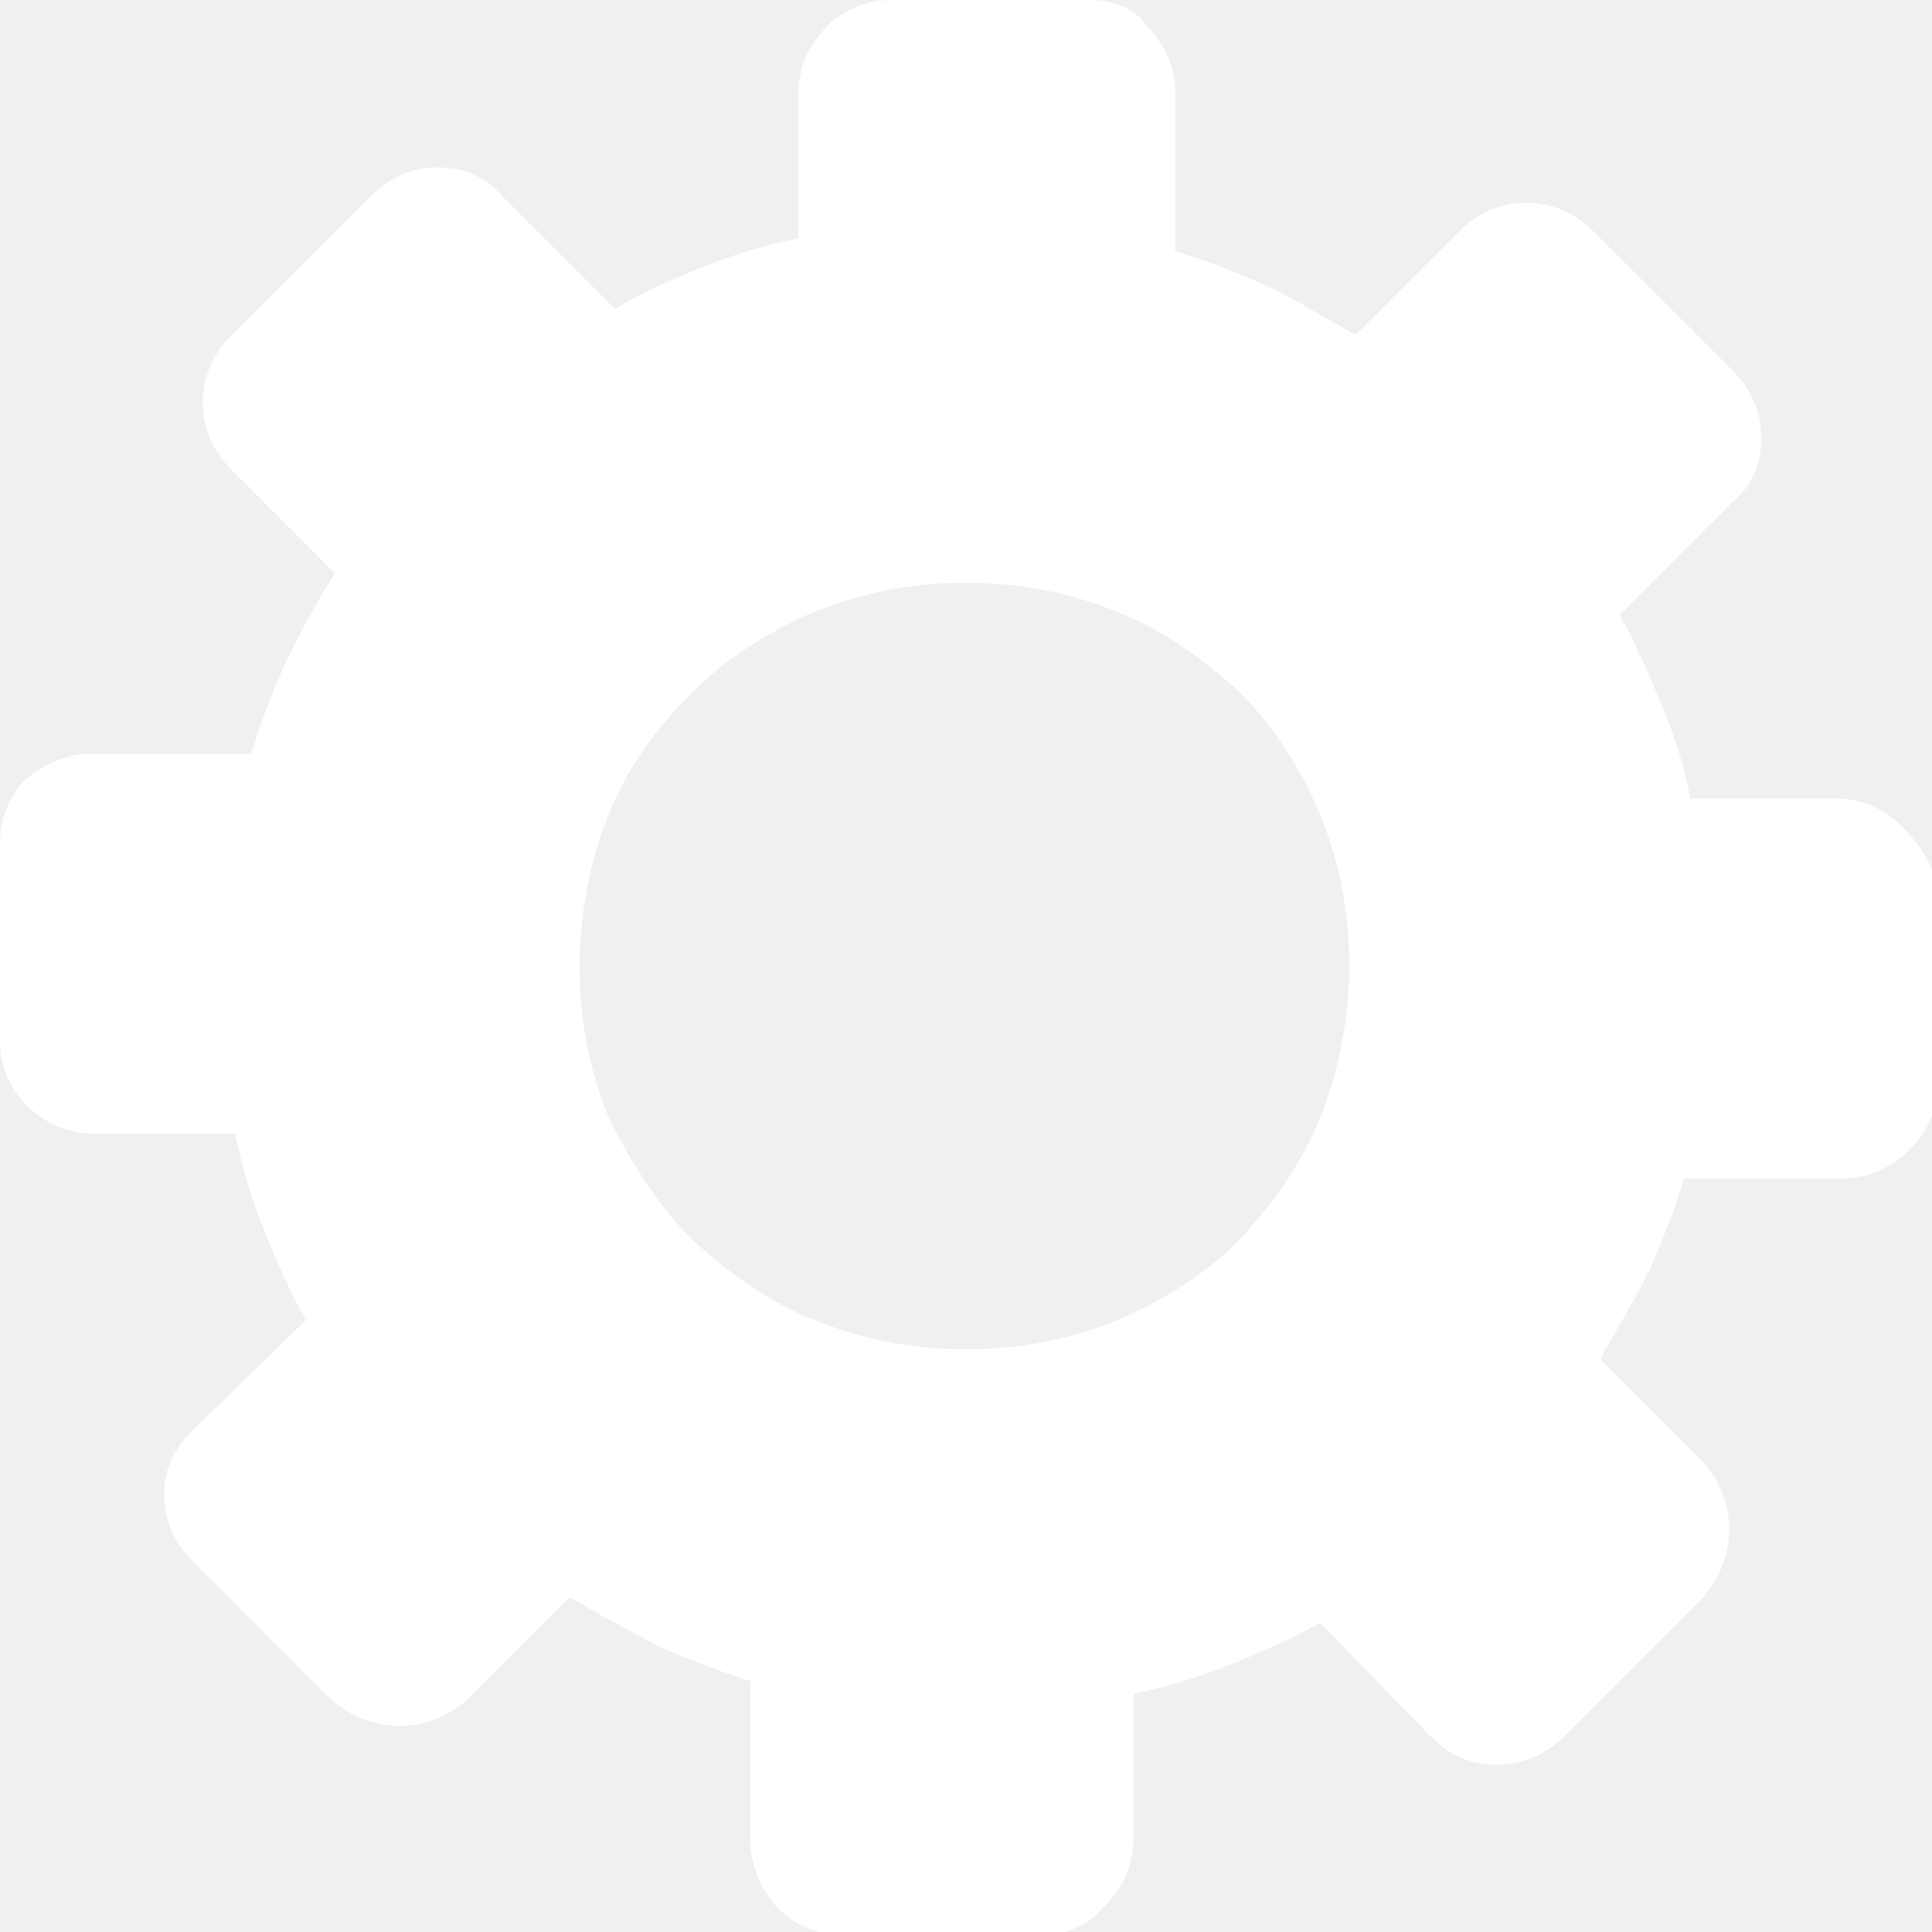
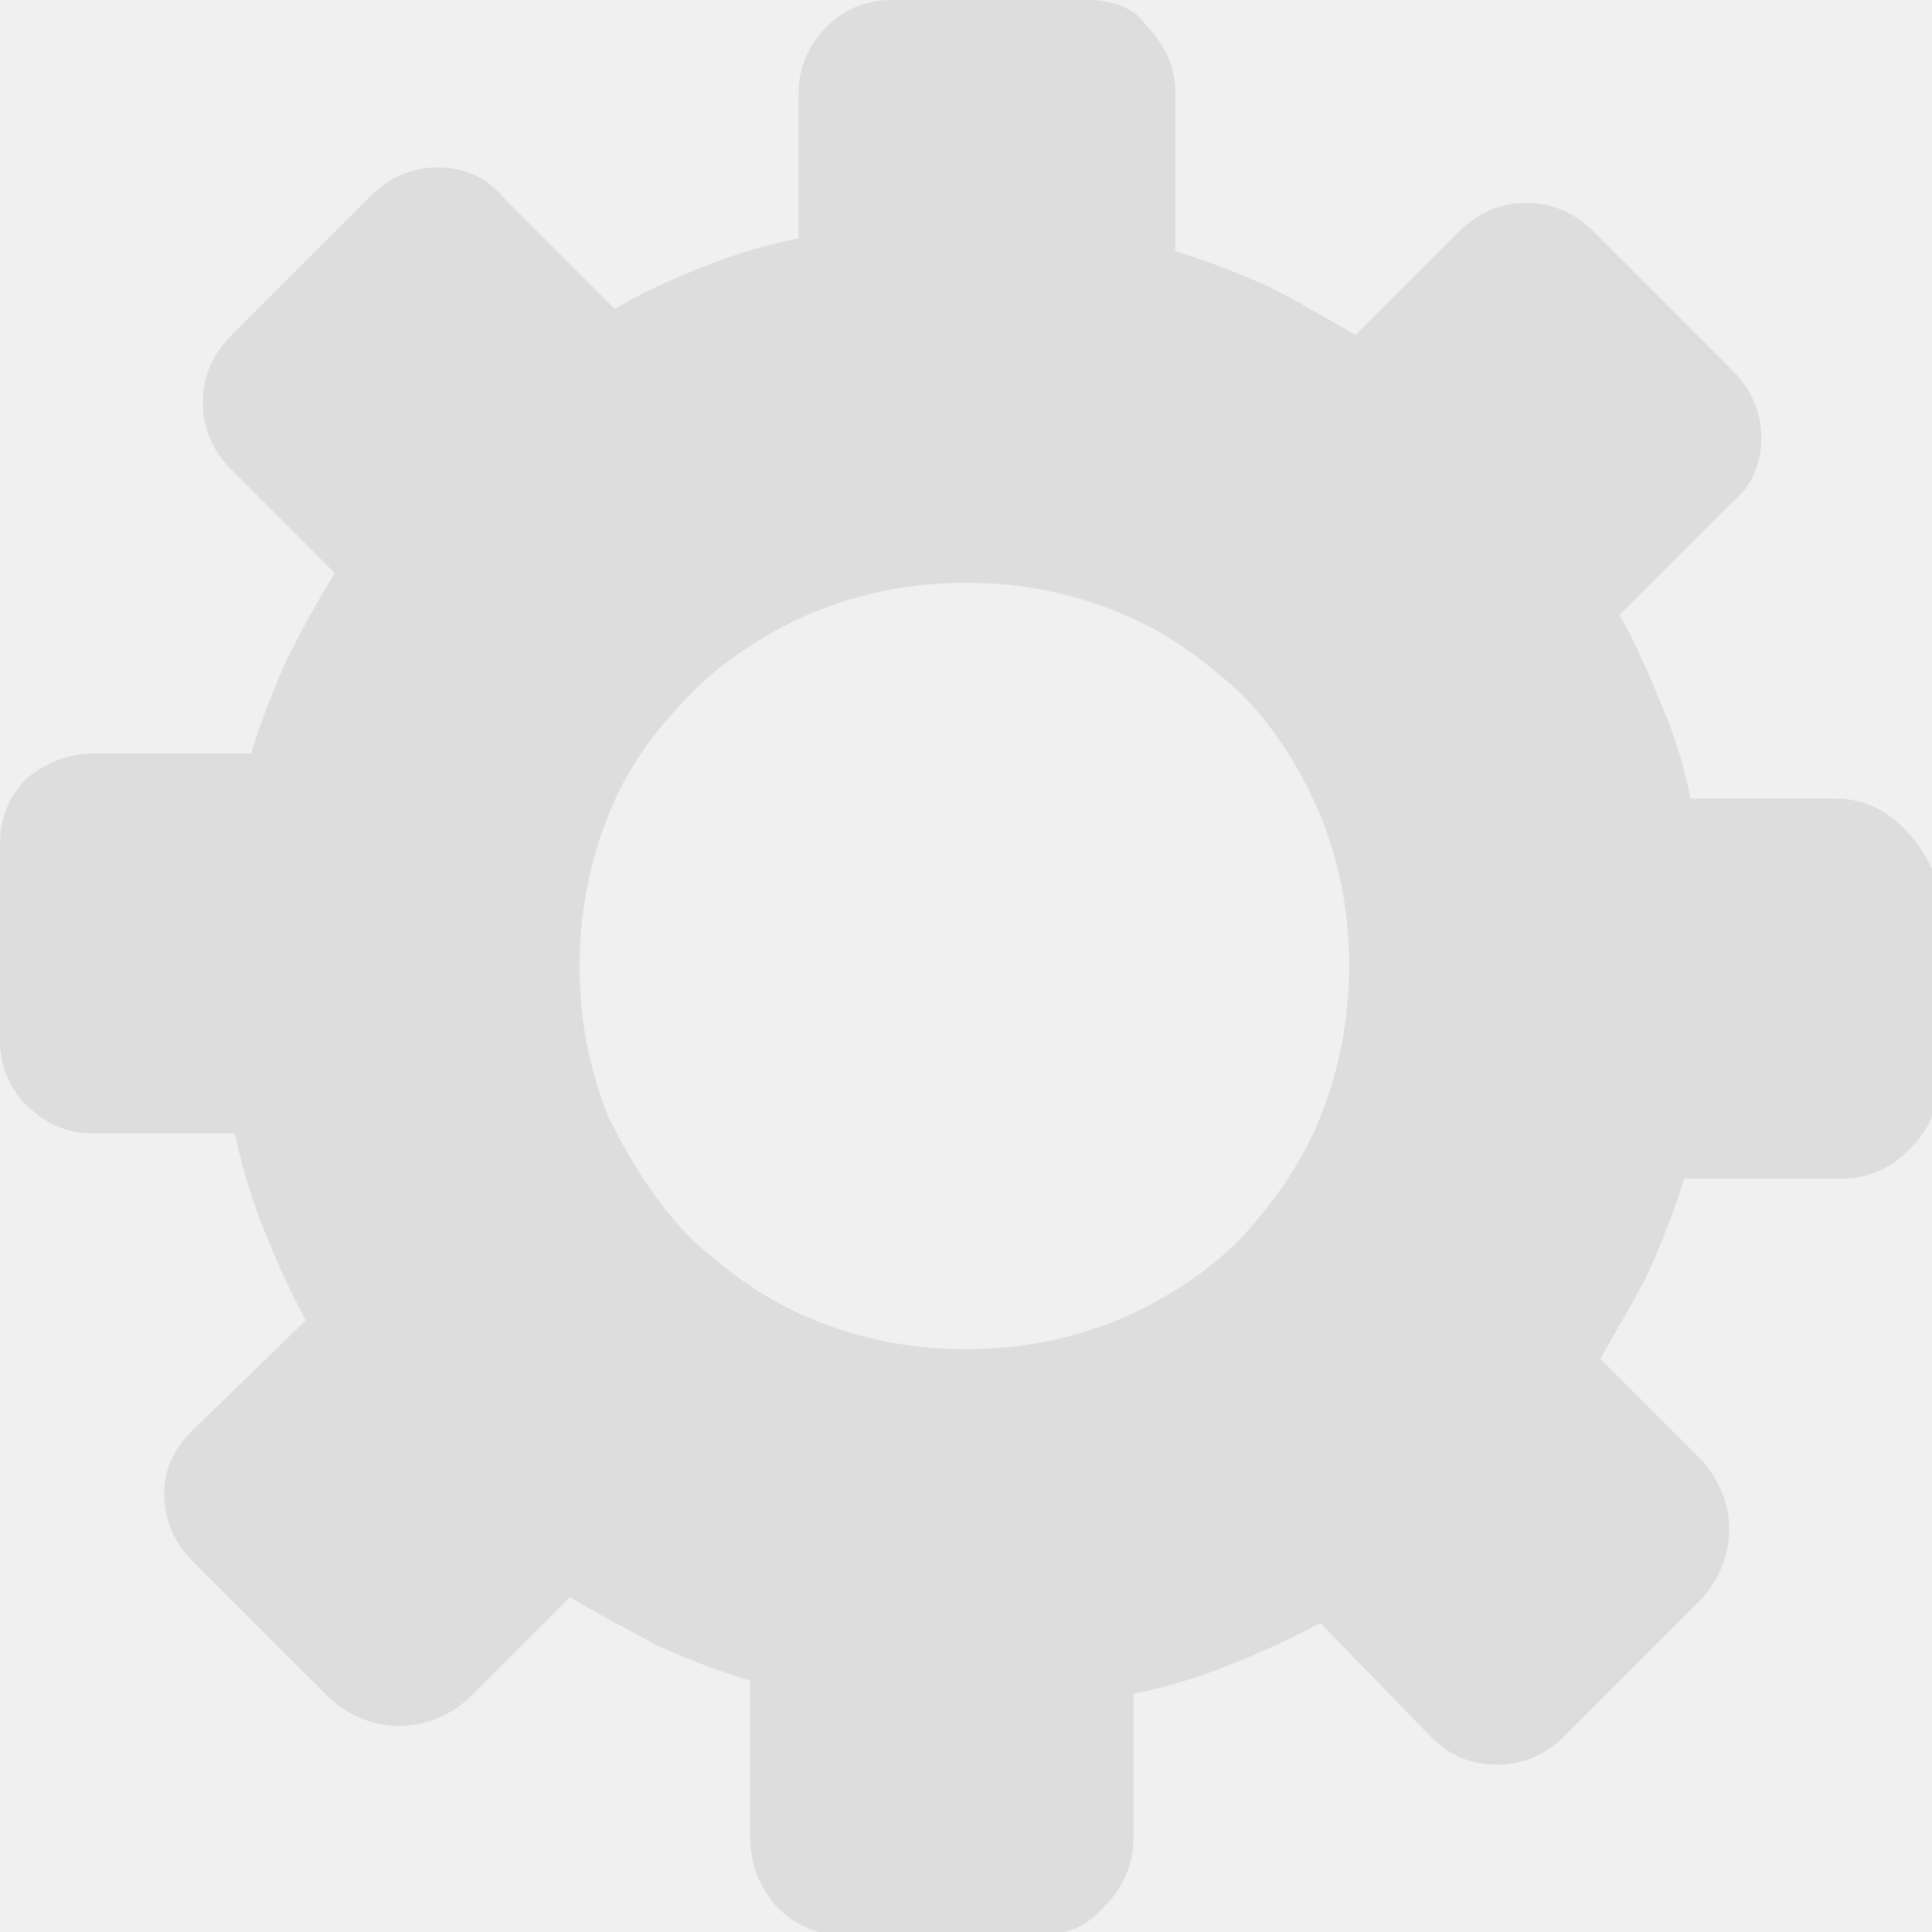
<svg xmlns="http://www.w3.org/2000/svg" version="1.1" id="settings-icon_00000132085331148552853260000009009359865620750512_" x="0px" y="0px" viewBox="0 0 60 60" style="enable-background:new 0 0 60 60;" xml:space="preserve">
  <style type="text/css">
- 	.st0{fill:#fff;}
+ 	.st0{fill:#ddd;}
</style>
  <path id="settings-icon" class="st0" d="M59.1,25.7c-0.6-0.6-1.3-0.9-2.1-0.9h-4.5c-0.2-1-0.5-2-0.9-2.9c-0.4-1-0.8-1.9-1.3-2.8  l3.5-3.5c0.6-0.5,0.9-1.2,0.9-2c0-0.8-0.3-1.5-0.9-2.1l-4.3-4.3c-0.6-0.6-1.3-0.9-2.1-0.9c-0.8,0-1.5,0.3-2.1,0.9l-3.2,3.2  c-0.9-0.5-1.7-1-2.7-1.5c-0.9-0.4-1.9-0.8-2.9-1.1V2.9c0-0.8-0.3-1.5-0.9-2.1C35.3,0.3,34.6,0,33.8,0h-6.1c-0.8,0-1.5,0.3-2,0.8  c-0.6,0.6-0.9,1.3-0.9,2.1v4.5c-1,0.2-2,0.5-3,0.9c-1,0.4-1.9,0.8-2.7,1.3l-3.5-3.5c-0.5-0.6-1.2-0.9-2-0.9c-0.8,0-1.5,0.3-2.1,0.9  l-4.3,4.3c-0.6,0.6-0.9,1.3-0.9,2.1c0,0.8,0.3,1.5,0.9,2.1l3.2,3.2c-0.5,0.8-1,1.7-1.5,2.7c-0.4,0.9-0.8,1.9-1.1,2.9H2.9  c-0.8,0-1.5,0.3-2.1,0.8C0.3,24.7,0,25.4,0,26.2v6.1c0,0.8,0.3,1.5,0.8,2c0.6,0.6,1.3,0.9,2.1,0.9h4.4c0.2,1,0.5,2,0.9,3  c0.4,1,0.8,1.9,1.3,2.8l-3.5,3.4c-0.6,0.6-0.9,1.2-0.9,2c0,0.8,0.3,1.5,0.9,2.1l4.3,4.3c0.6,0.5,1.3,0.8,2.1,0.8  c0.8,0,1.5-0.3,2.1-0.8l3.2-3.2c0.8,0.5,1.8,1,2.7,1.5c0.9,0.4,1.9,0.8,2.9,1.1v4.9c0,0.8,0.3,1.5,0.8,2.1c0.6,0.6,1.3,0.9,2.1,0.9  h6.1c0.8,0,1.5-0.3,2-0.9c0.6-0.6,0.9-1.3,0.9-2.1v-4.5c1-0.2,2-0.5,3-0.9c1-0.4,1.9-0.8,2.8-1.3l3.4,3.5c0.6,0.6,1.2,0.9,2.1,0.9  c0.8,0,1.5-0.3,2.1-0.9l4.3-4.3c0.5-0.6,0.8-1.3,0.8-2.1s-0.3-1.5-0.8-2.1l-3.2-3.2c0.5-0.9,1-1.7,1.5-2.7c0.4-0.9,0.8-1.9,1.1-2.9  h4.9c0.8,0,1.5-0.3,2.1-0.9c0.6-0.6,0.9-1.3,0.9-2.1v-6.1C60,26.9,59.7,26.3,59.1,25.7z M41,34.7c-0.6,1.5-1.5,2.7-2.5,3.8  c-1.1,1.1-2.4,1.9-3.8,2.5c-1.5,0.6-3,0.9-4.7,0.9s-3.2-0.3-4.7-0.9c-1.5-0.6-2.7-1.5-3.8-2.5c-1.1-1.1-1.9-2.4-2.6-3.8  c-0.6-1.5-0.9-3-0.9-4.7c0-1.6,0.3-3.2,0.9-4.7c0.6-1.5,1.5-2.7,2.6-3.8c1.1-1.1,2.4-1.9,3.8-2.5c1.5-0.6,3-0.9,4.7-0.9  s3.2,0.3,4.7,0.9c1.5,0.6,2.7,1.5,3.8,2.5c1.1,1.1,1.9,2.4,2.5,3.8c0.6,1.5,0.9,3,0.9,4.7C41.9,31.6,41.6,33.2,41,34.7z" />
</svg>
